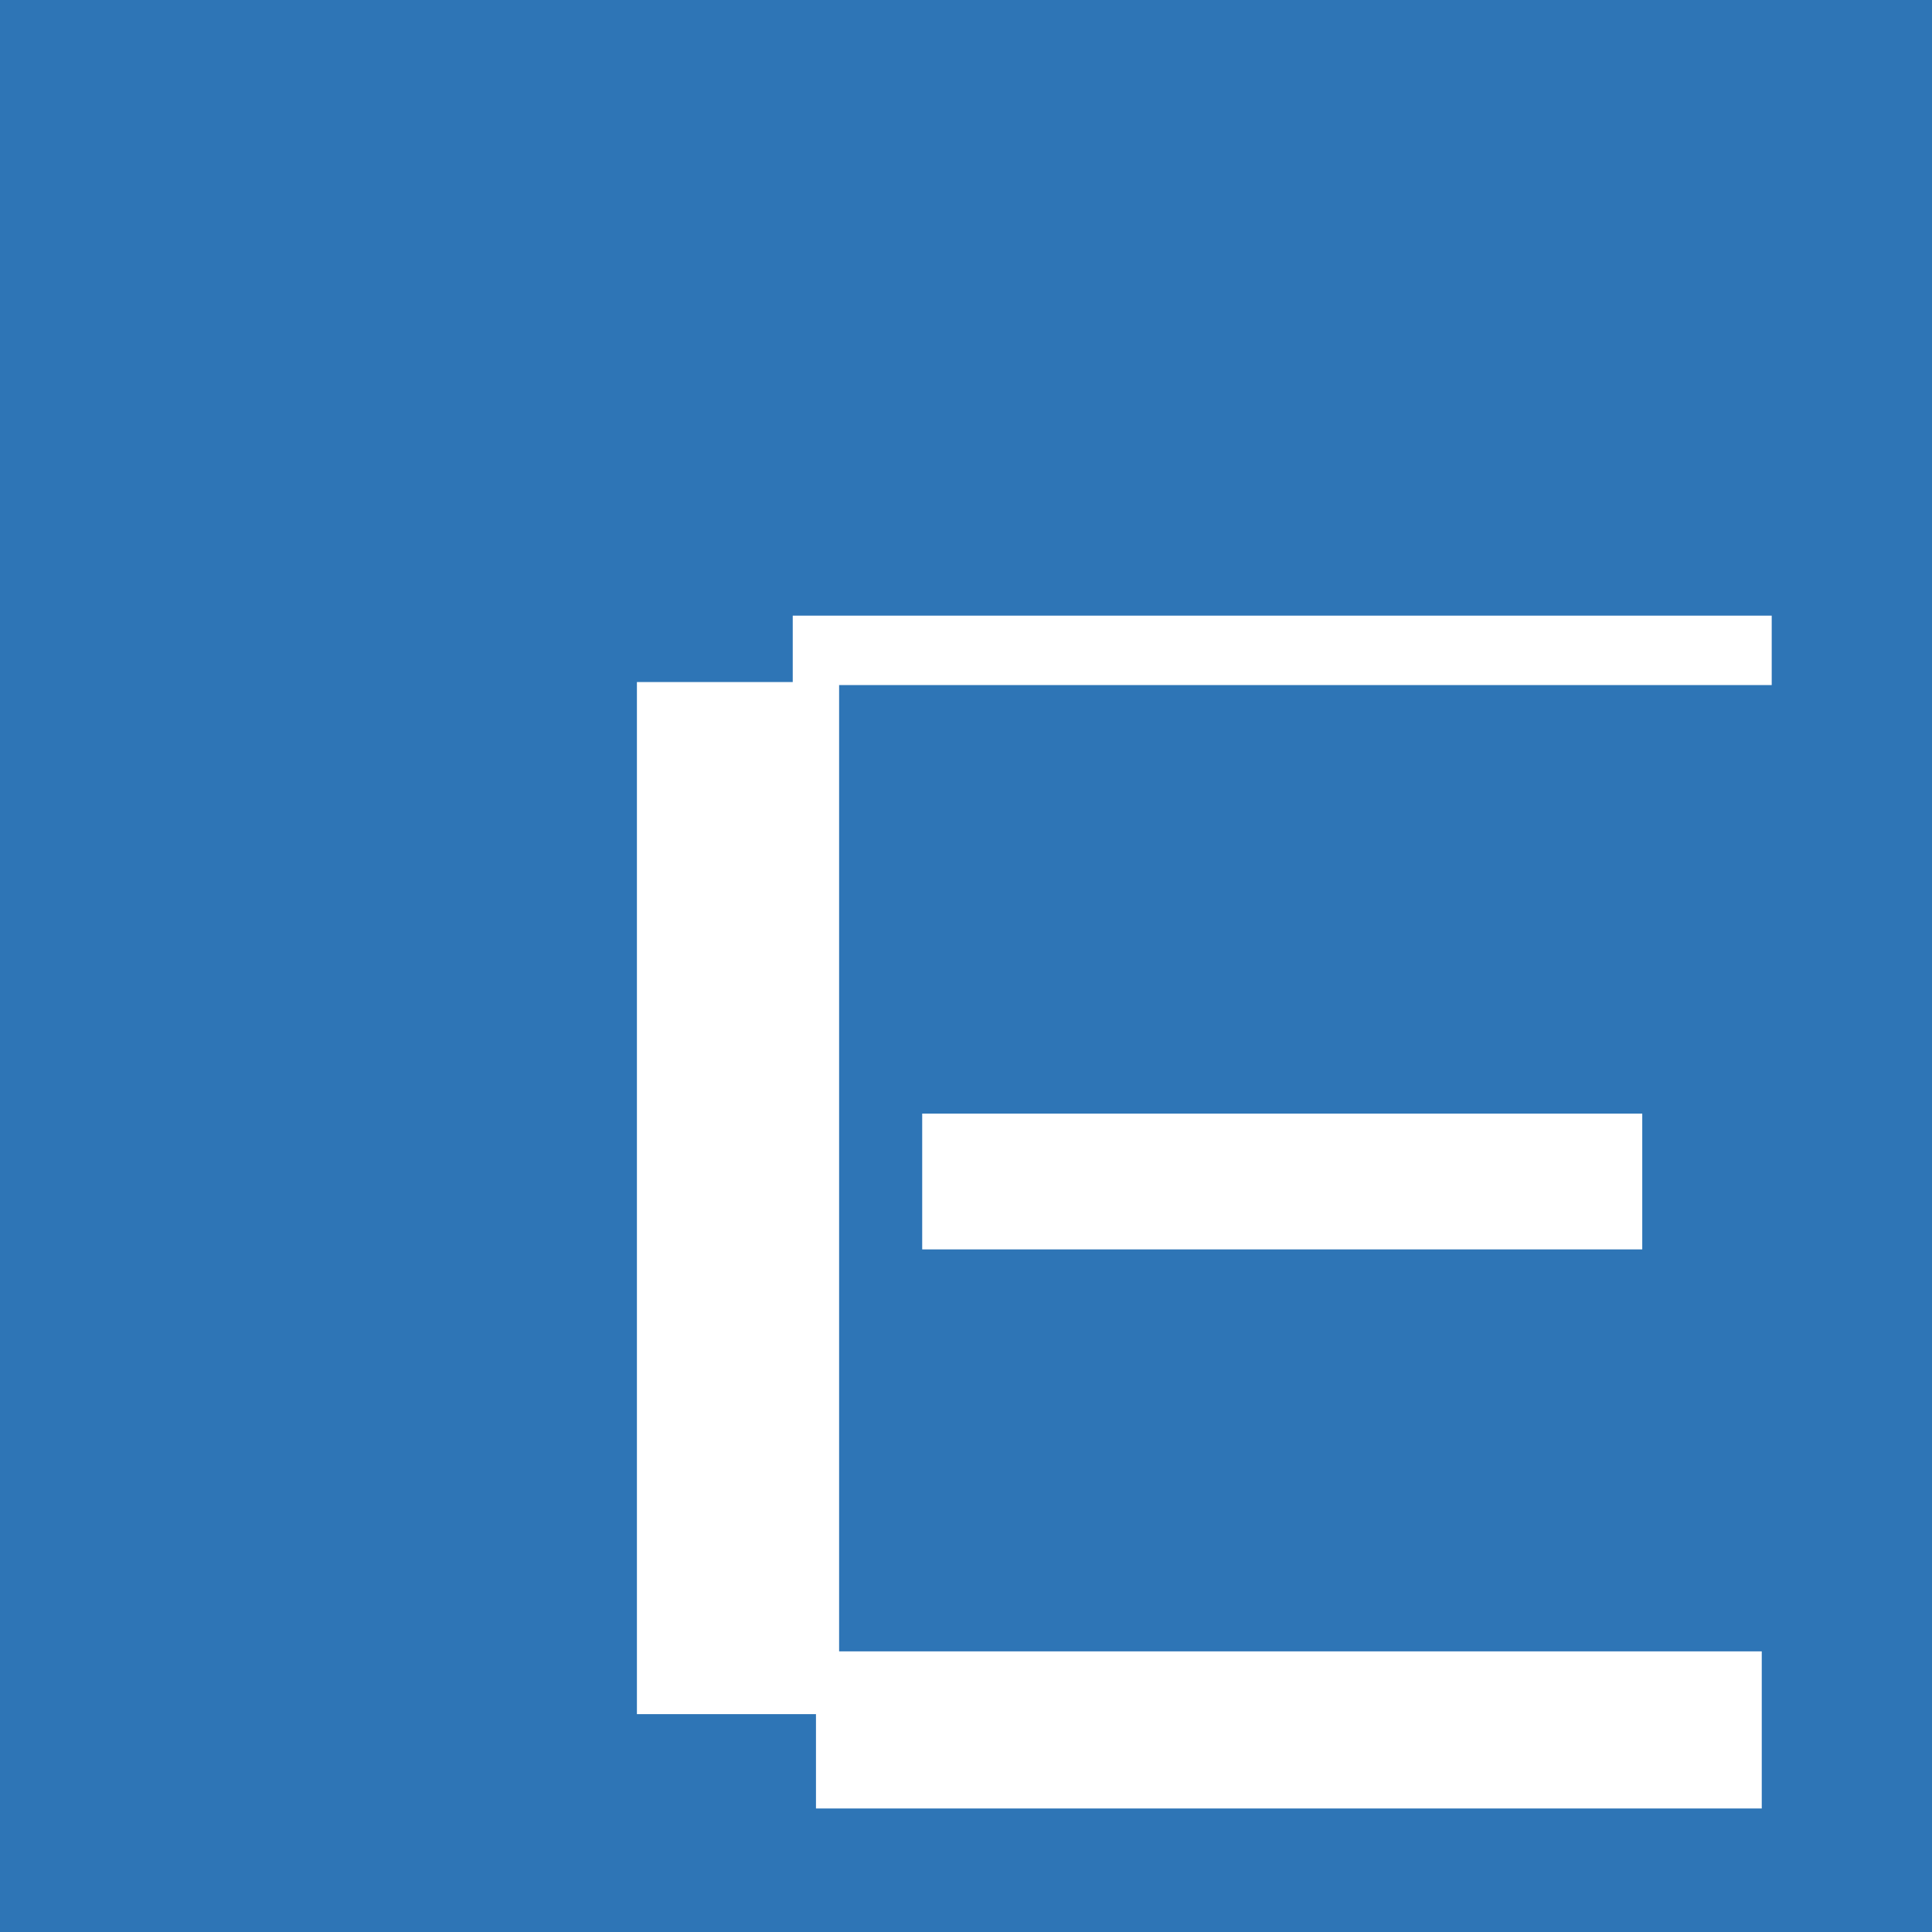
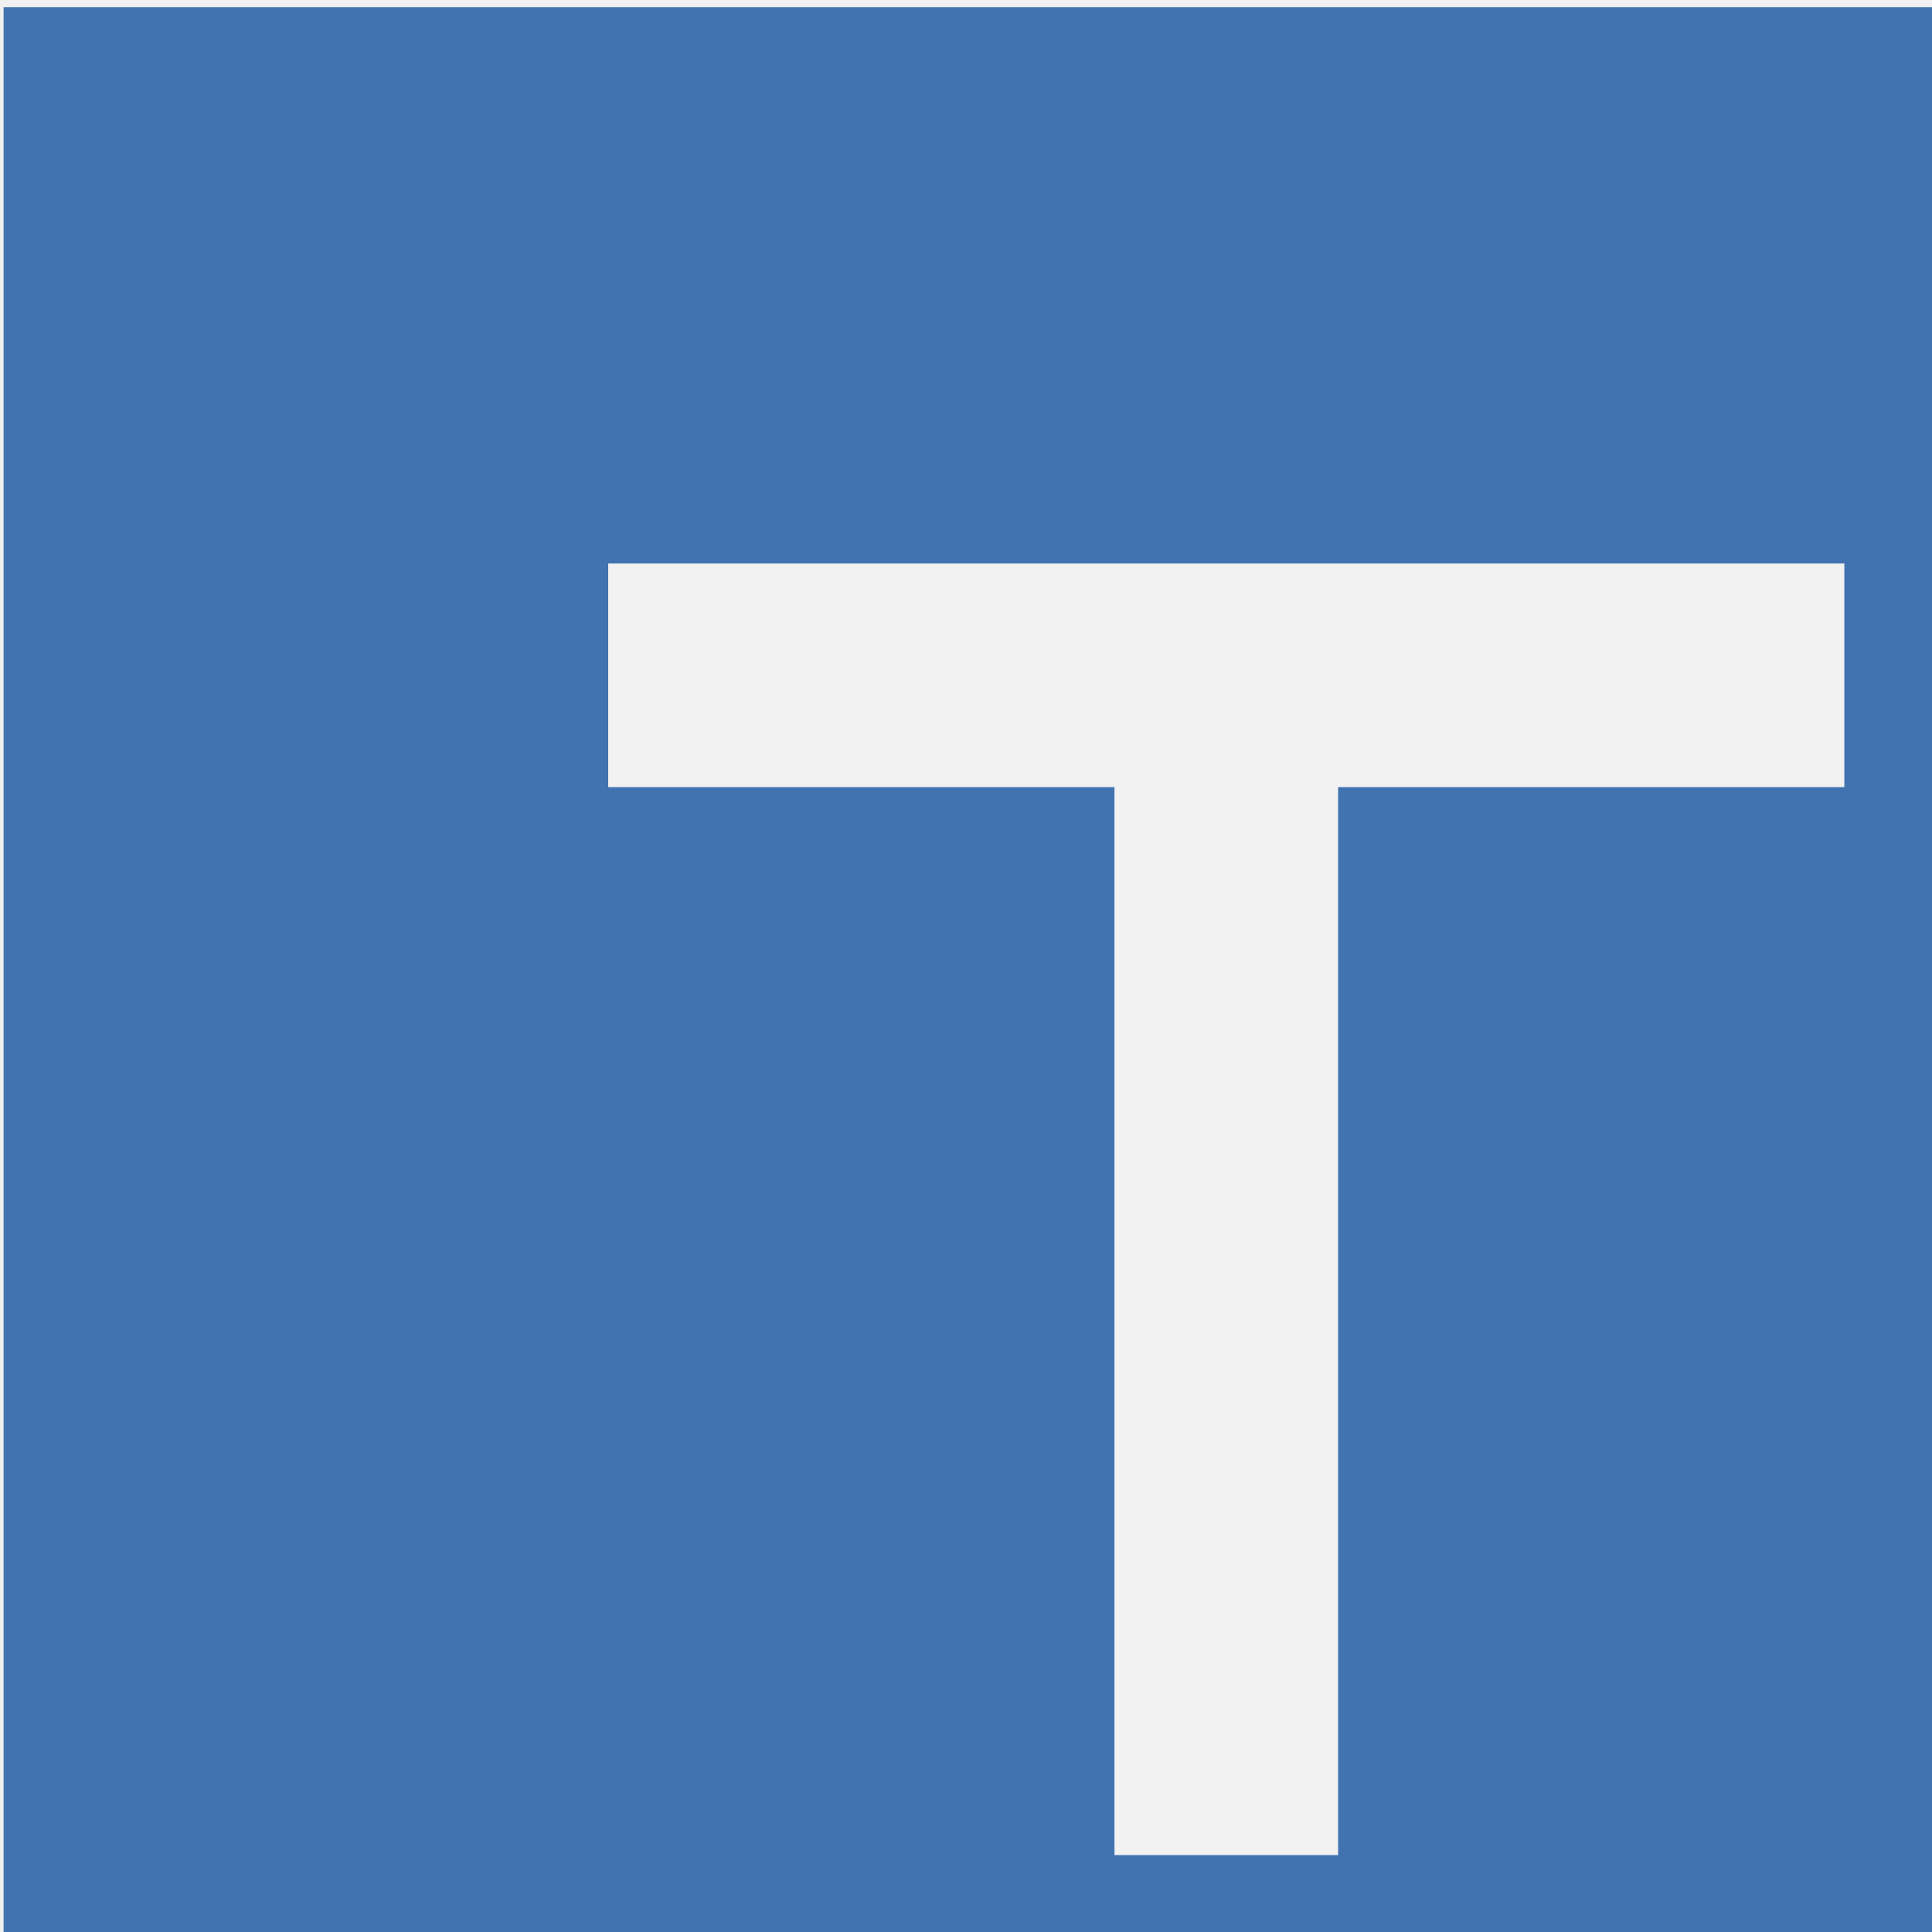
- <svg xmlns="http://www.w3.org/2000/svg" width="300" height="300">
-   <g>
-     <rect fill="#2e75b6" id="canvas_background" height="302" width="302" y="-1" x="-1" />
-     <g display="none" overflow="visible" y="0" x="0" height="100%" width="100%" id="canvasGrid">
-       <rect fill="url(#gridpattern)" stroke-width="0" y="0" x="0" height="100%" width="100%" id="svg_2" />
-     </g>
-   </g>
-   <g>
-     <rect stroke="#ffffff" id="svg_1" height="9.278" width="150.515" y="96.349" x="123.846" stroke-width="1.5" fill="#fff" />
-     <rect stroke="#ffffff" id="svg_3" height="158.763" width="29.897" y="106.658" x="99.65" fill-opacity="null" stroke-opacity="null" stroke-width="1.5" fill="#fff" />
-     <rect stroke="#ffffff" id="svg_4" height="19.588" width="110.309" y="173.668" x="143.949" fill-opacity="null" stroke-opacity="null" stroke-width="1.5" fill="#fff" />
-     <rect stroke="#ffffff" id="svg_6" height="22.896" width="145.361" y="257.173" x="127.454" fill-opacity="null" stroke-opacity="null" stroke-width="1.5" fill="#fff" />
-   </g>
+ <svg xmlns="http://www.w3.org/2000/svg" width="1080" height="1080" xml:space="preserve" overflow="hidden">
+   <path fill="#4273b1" d="M2 4h1079v1079H2z" />
+   <path fill="#F2F2F2" d="M340 315h691v125H340z" />
+   <path fill="#F2F2F2" d="M623 403h125v634H623z" />
</svg>
